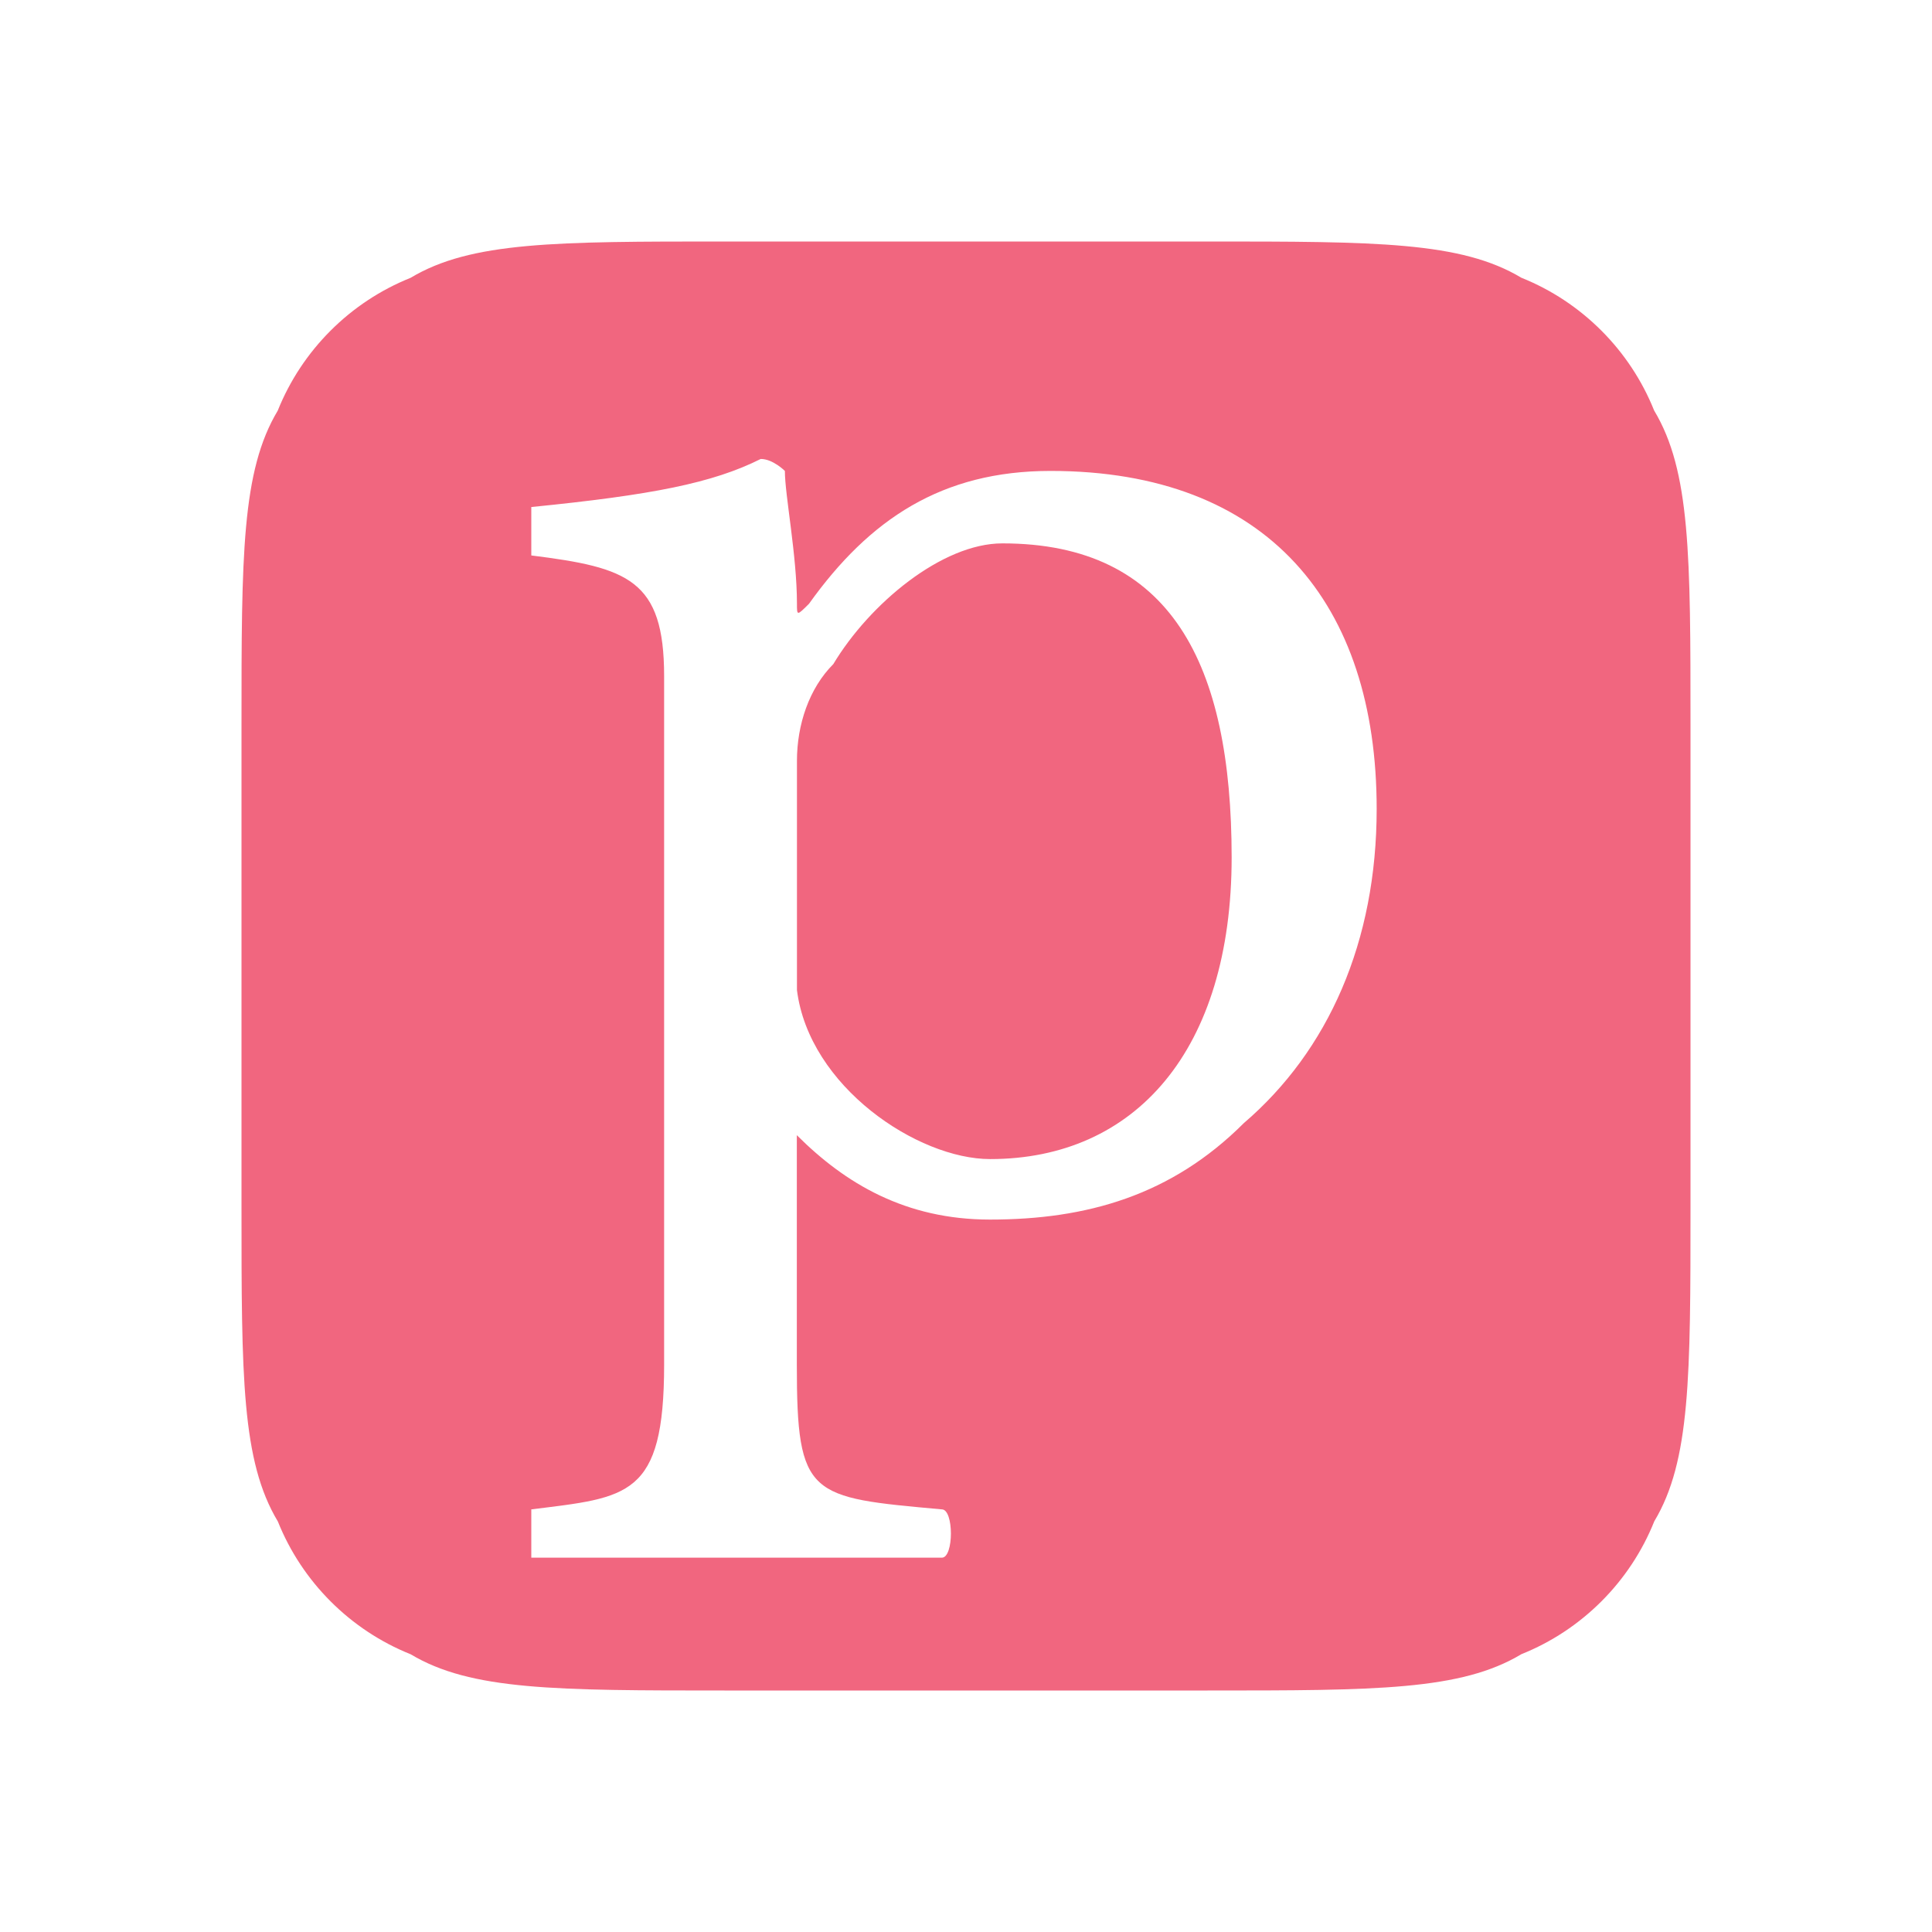
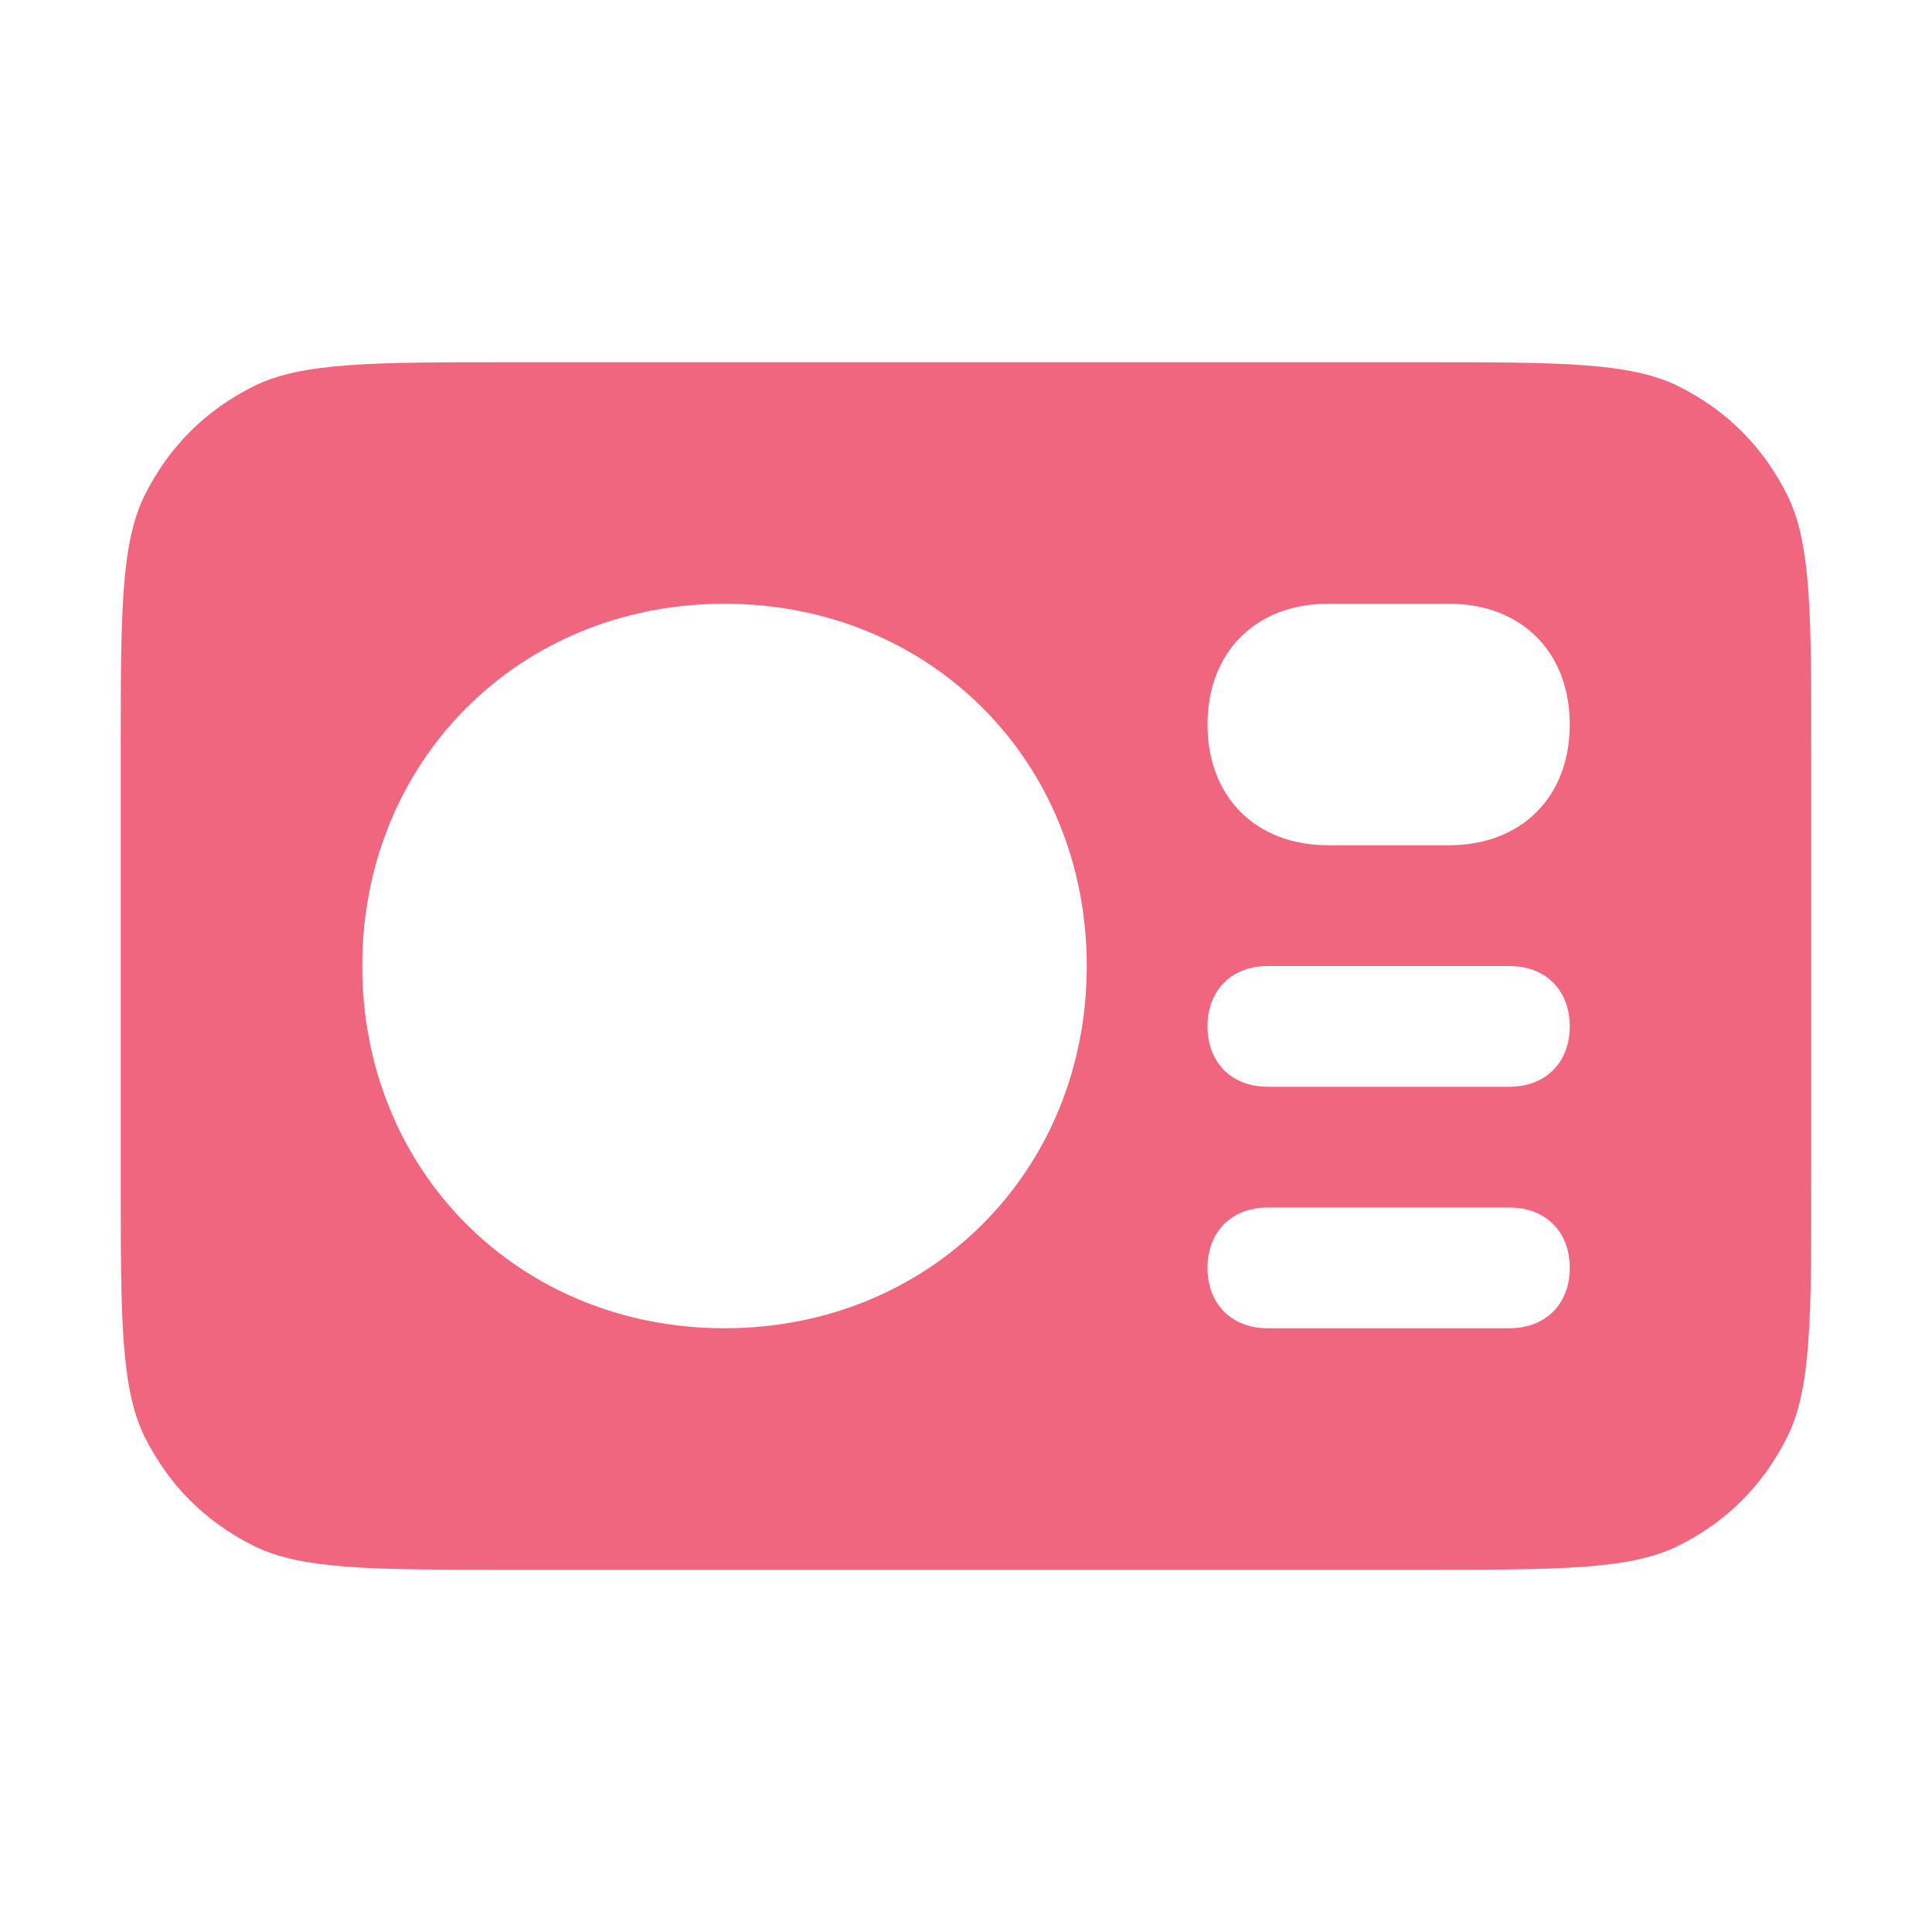
- <svg xmlns="http://www.w3.org/2000/svg" version="1.2" viewBox="0 0 16 16" width="16" height="16" id="svg2">
-   <defs id="defs2" />
-   <style id="style1">.a{fill:#F1667F}</style>
-   <path id="path1" class="a" d="m 6,2 c -1.4,0 -2.1,7.813e-4 -2.6,0.301 -0.5,0.2 -0.9,0.6 -1.1,1.1 C 2.001,3.9 2,4.6 2,6 v 4 c 0,1.4 7.813e-4,2.1 0.301,2.6 0.2,0.5 0.6,0.9 1.1,1.1 C 3.9,13.999 4.6,14 6,14 h 4 c 1.4,0 2.1,-7.81e-4 2.6,-0.301 0.5,-0.2 0.9,-0.6 1.1,-1.1 C 13.999,12.1 14,11.4 14,10 V 6 c 0,-1.4 -7.81e-4,-2.1 -0.301,-2.6 -0.2,-0.5 -0.6,-0.9 -1.1,-1.1 C 12.1,2.001 11.4,2 10,2 Z M 6.301,3.801 C 6.401,3.801 6.5,3.9 6.5,3.9 6.5,4.1 6.6,4.6 6.6,5 c 0,0.1 -3.906e-4,0.1 0.1,0 0.5,-0.7 1.1,-1.1 2,-1.1 1.8,0 2.701,1.099 2.701,2.799 0,1.1 -0.4,2.002 -1.1,2.602 -0.6,0.6 -1.302,0.799 -2.102,0.799 -0.7,0 -1.2,-0.299 -1.6,-0.699 v 1.9 c 0,1.1 0.101,1.099 1.201,1.199 0.1,0 0.1,0.4 0,0.4 H 6 4.4 V 12.5 C 5.2,12.4 5.5,12.401 5.5,11.301 V 5.6 c 0,-0.8 -0.3,-0.9 -1.1,-1 V 4.199 c 1,-0.1 1.5,-0.198 1.9,-0.398 z m 2,0.699 c -0.5,0 -1.1,0.5 -1.4,1 -0.2,0.2 -0.301,0.501 -0.301,0.801 v 1.898 c 0.1,0.8 1,1.4 1.6,1.4 1.2,0 2,-0.9 2,-2.5 C 10.199,5.5 9.701,4.5 8.301,4.5 Z" />
+ <svg xmlns="http://www.w3.org/2000/svg" version="1.2" viewBox="0 0 16 16" width="16" height="16" id="svg1">
+   <defs id="defs1" />
+   <style id="style1">
+ 		.s0 { fill: #f1667f } 
+ 		.s1 { fill: #f801bb } 
+ 	</style>
+   <g id="Layer 1">
+     <path id="path1" class="s0" d="M 4.199,3 C 3.099,3 2.5,2.999 2.1,3.199 1.7,3.399 1.399,3.7 1.199,4.1 0.999,4.5 1,5.099 1,6.199 v 3.602 c 0,1.1 -7.814e-4,1.7 0.199,2.1 0.2,0.4 0.5,0.7 0.9,0.9 0.4,0.2 1,0.199 2.1,0.199 h 7.602 c 1.1,0 1.7,7.81e-4 2.1,-0.199 0.4,-0.2 0.7,-0.5 0.9,-0.9 0.2,-0.4 0.199,-1 0.199,-2.1 V 6.199 c 0,-1.1 7.81e-4,-1.7 -0.199,-2.1 -0.2,-0.4 -0.5,-0.7 -0.9,-0.9 C 13.5,2.999 12.901,3 11.801,3 Z M 6,5 C 7.7,5 9,6.3 9,8 9,9.7 7.7,11 6,11 4.3,11 3,9.7 3,8 3,6.3 4.3,5 6,5 Z m 5,0 h 1 c 0.6,0 1,0.4 1,1 0,0.6 -0.4,1 -1,1 H 11 C 10.4,7 10,6.6 10,6 10,5.4 10.4,5 11,5 Z m -0.5,3 h 2 C 12.8,8 13,8.2 13,8.5 13,8.8 12.8,9 12.5,9 h -2 C 10.2,9 10,8.8 10,8.5 10,8.2 10.2,8 10.5,8 Z m 0,2 h 2 c 0.3,0 0.5,0.2 0.5,0.5 0,0.3 -0.2,0.5 -0.5,0.5 h -2 C 10.2,11 10,10.8 10,10.5 10,10.2 10.2,10 10.5,10 Z" />
+   </g>
</svg>
